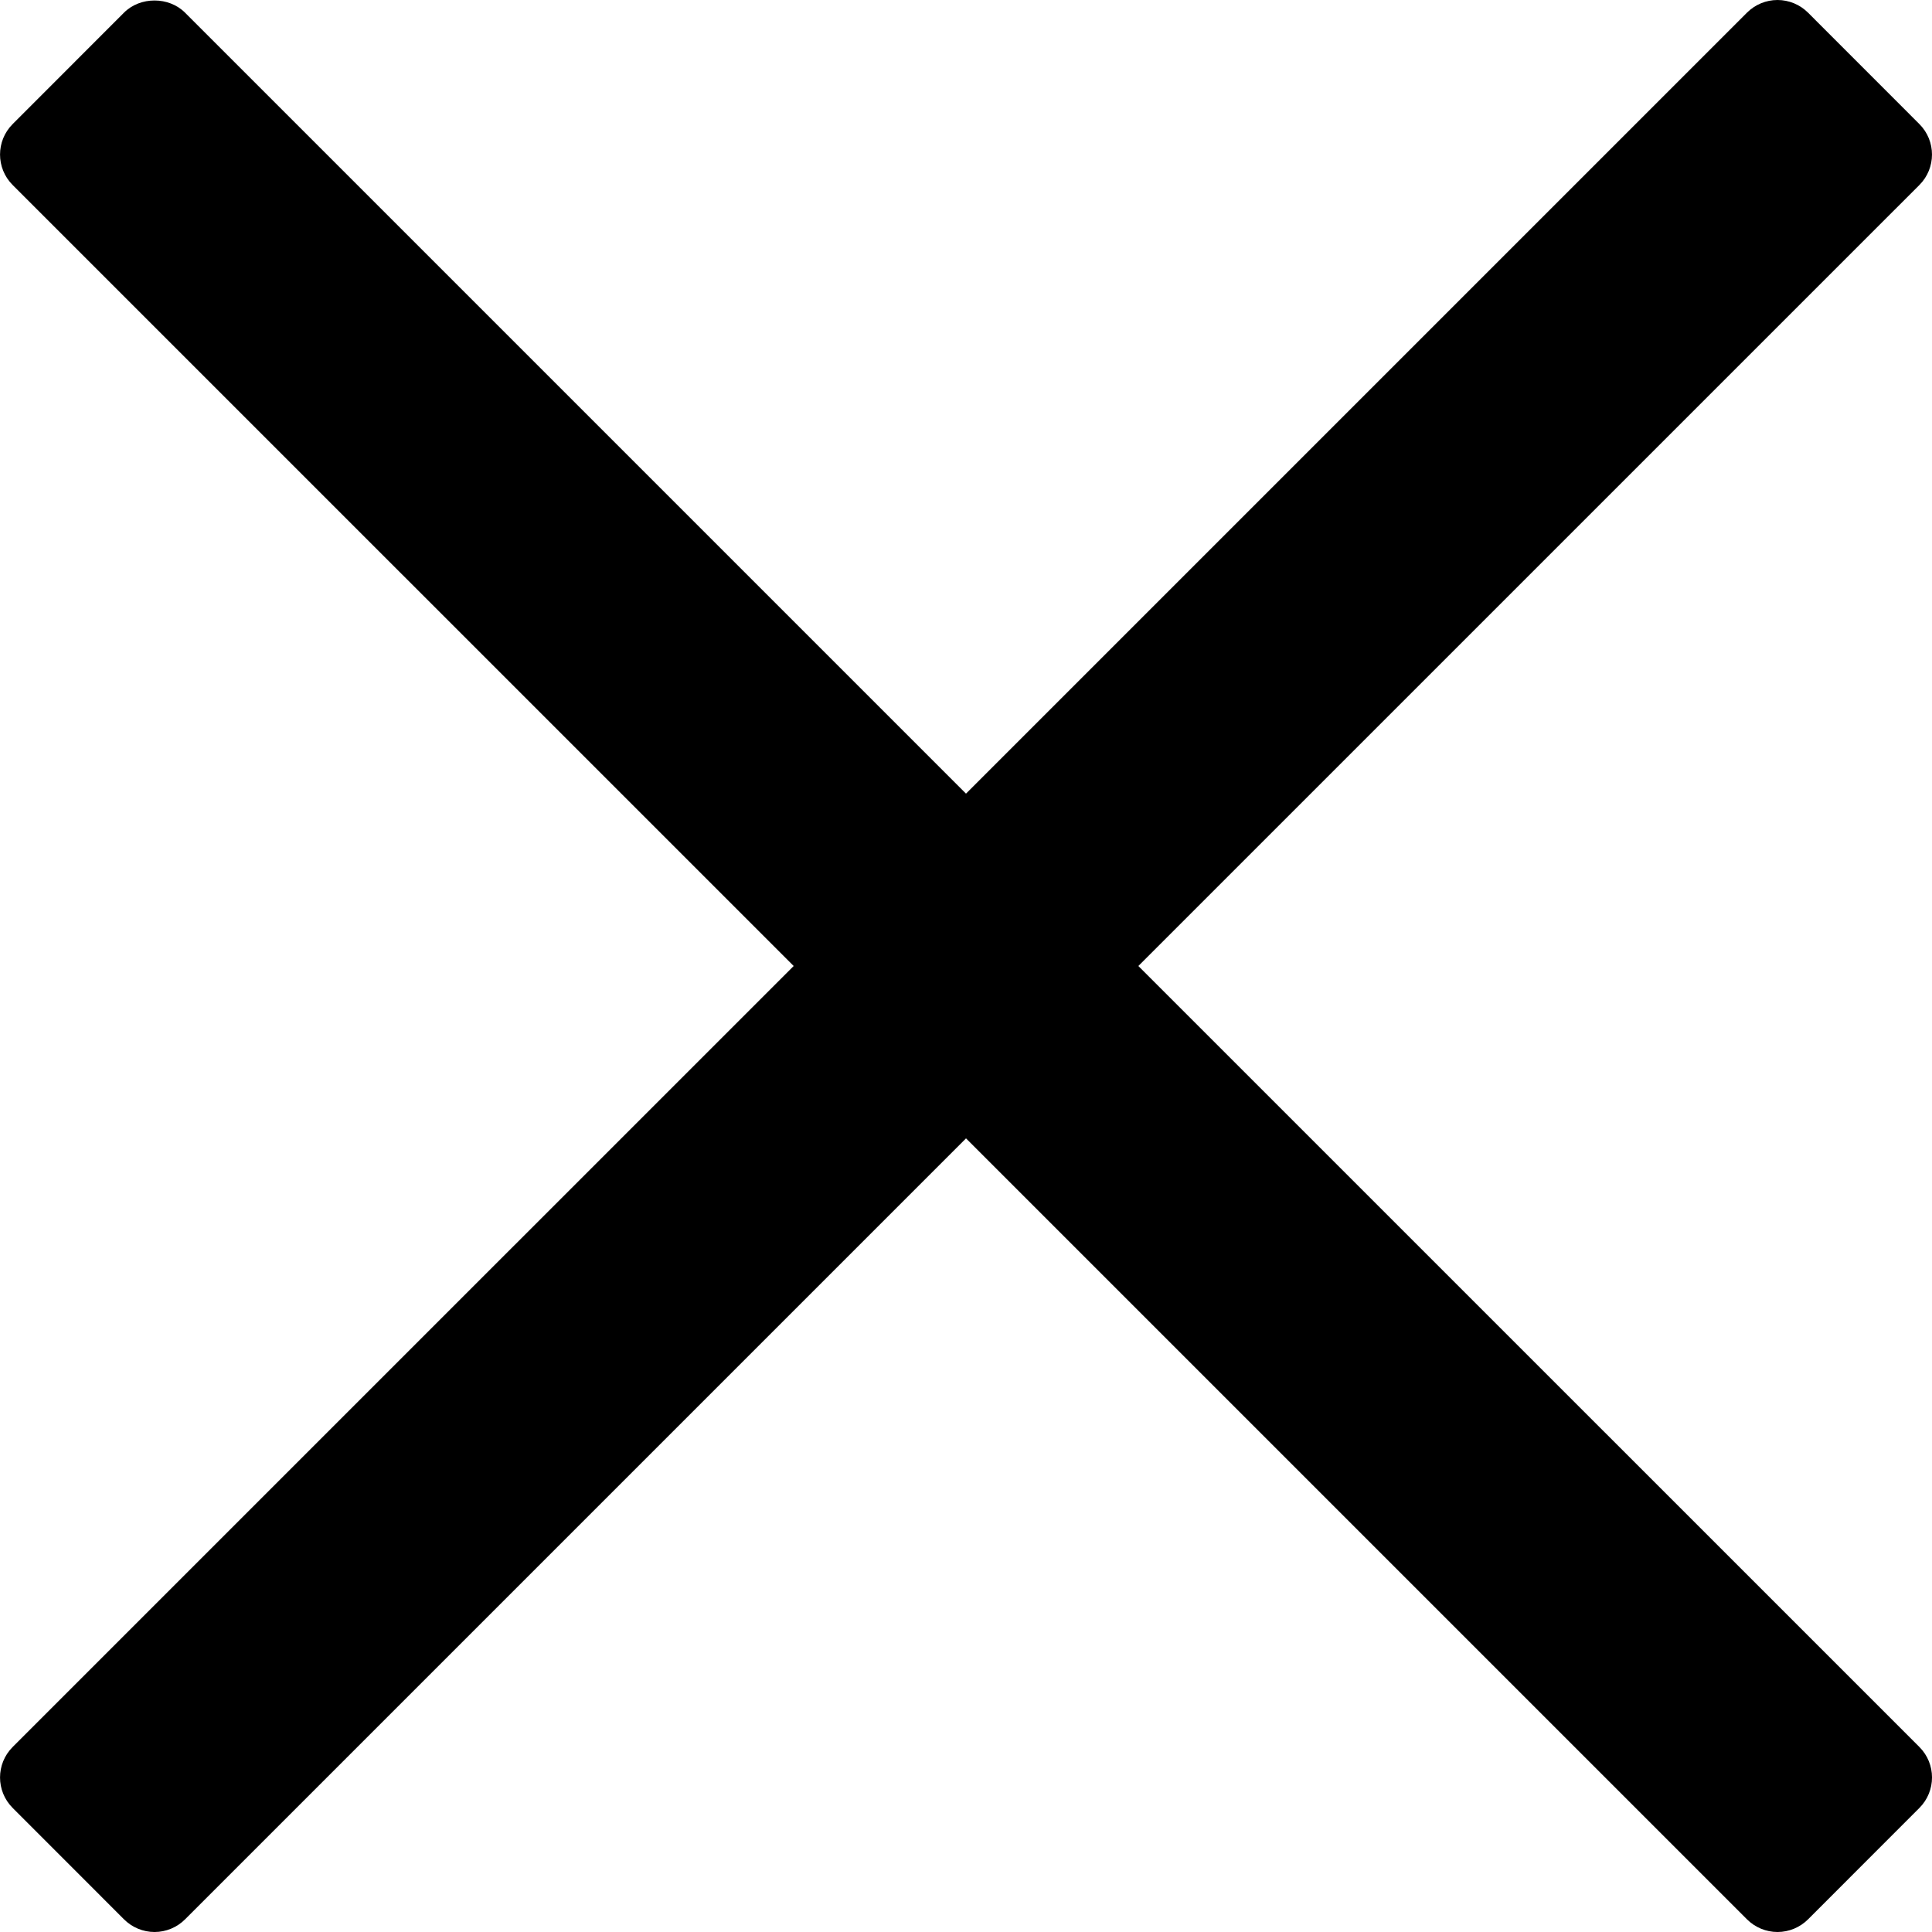
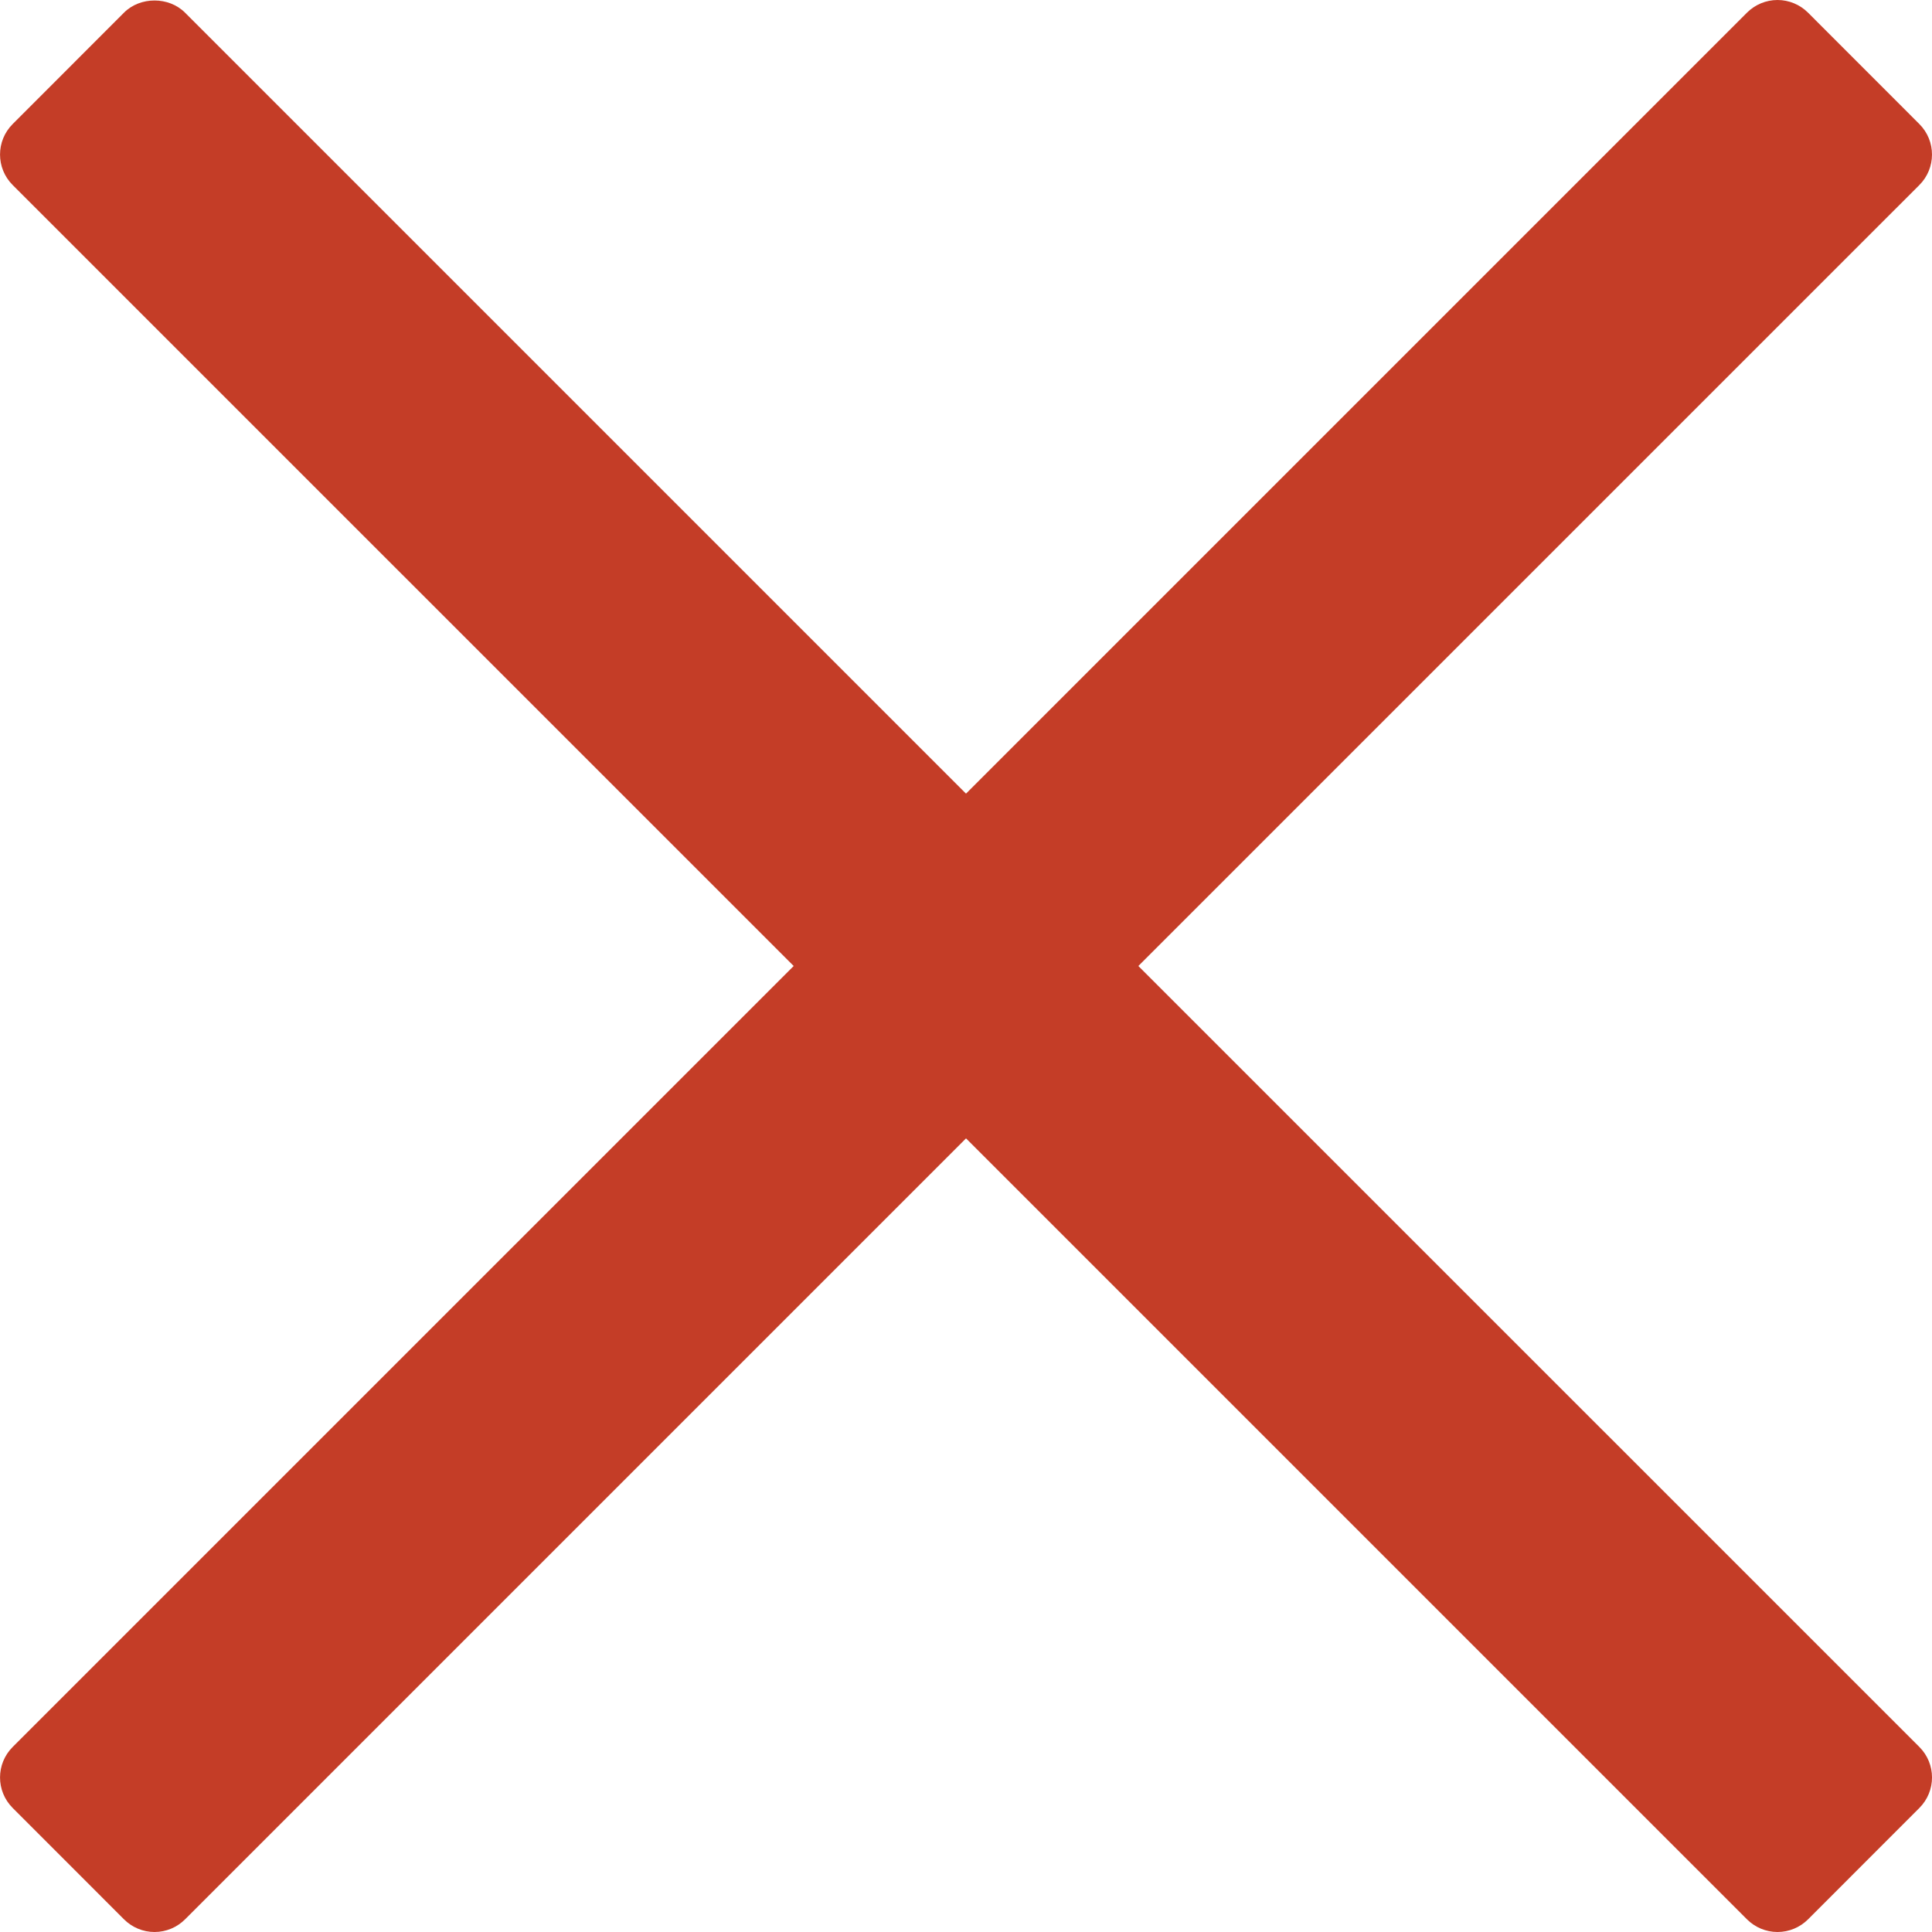
<svg xmlns="http://www.w3.org/2000/svg" fill="#000000" version="1.1" id="Capa_1" width="800px" height="800px" viewBox="0 0 94.926 94.926" xml:space="preserve">
  <g>
-     <path d="M55.931,47.463L94.306,9.09c0.826-0.827,0.826-2.167,0-2.994L88.833,0.62C88.436,0.224,87.896,0,87.335,0   c-0.562,0-1.101,0.224-1.498,0.62L47.463,38.994L9.089,0.62c-0.795-0.795-2.202-0.794-2.995,0L0.622,6.096   c-0.827,0.827-0.827,2.167,0,2.994l38.374,38.373L0.622,85.836c-0.827,0.827-0.827,2.167,0,2.994l5.473,5.476   c0.397,0.396,0.936,0.62,1.498,0.62s1.1-0.224,1.497-0.62l38.374-38.374l38.374,38.374c0.397,0.396,0.937,0.62,1.498,0.62   s1.101-0.224,1.498-0.62l5.473-5.476c0.826-0.827,0.826-2.167,0-2.994L55.931,47.463z" />
+     <path fill="#C43D27" d="M55.931,47.463L94.306,9.09c0.826-0.827,0.826-2.167,0-2.994L88.833,0.62C88.436,0.224,87.896,0,87.335,0   c-0.562,0-1.101,0.224-1.498,0.62L47.463,38.994L9.089,0.62c-0.795-0.795-2.202-0.794-2.995,0L0.622,6.096   c-0.827,0.827-0.827,2.167,0,2.994l38.374,38.373L0.622,85.836c-0.827,0.827-0.827,2.167,0,2.994l5.473,5.476   c0.397,0.396,0.936,0.62,1.498,0.62s1.1-0.224,1.497-0.62l38.374-38.374l38.374,38.374c0.397,0.396,0.937,0.62,1.498,0.62   s1.101-0.224,1.498-0.62l5.473-5.476c0.826-0.827,0.826-2.167,0-2.994L55.931,47.463z" />
  </g>
</svg>
